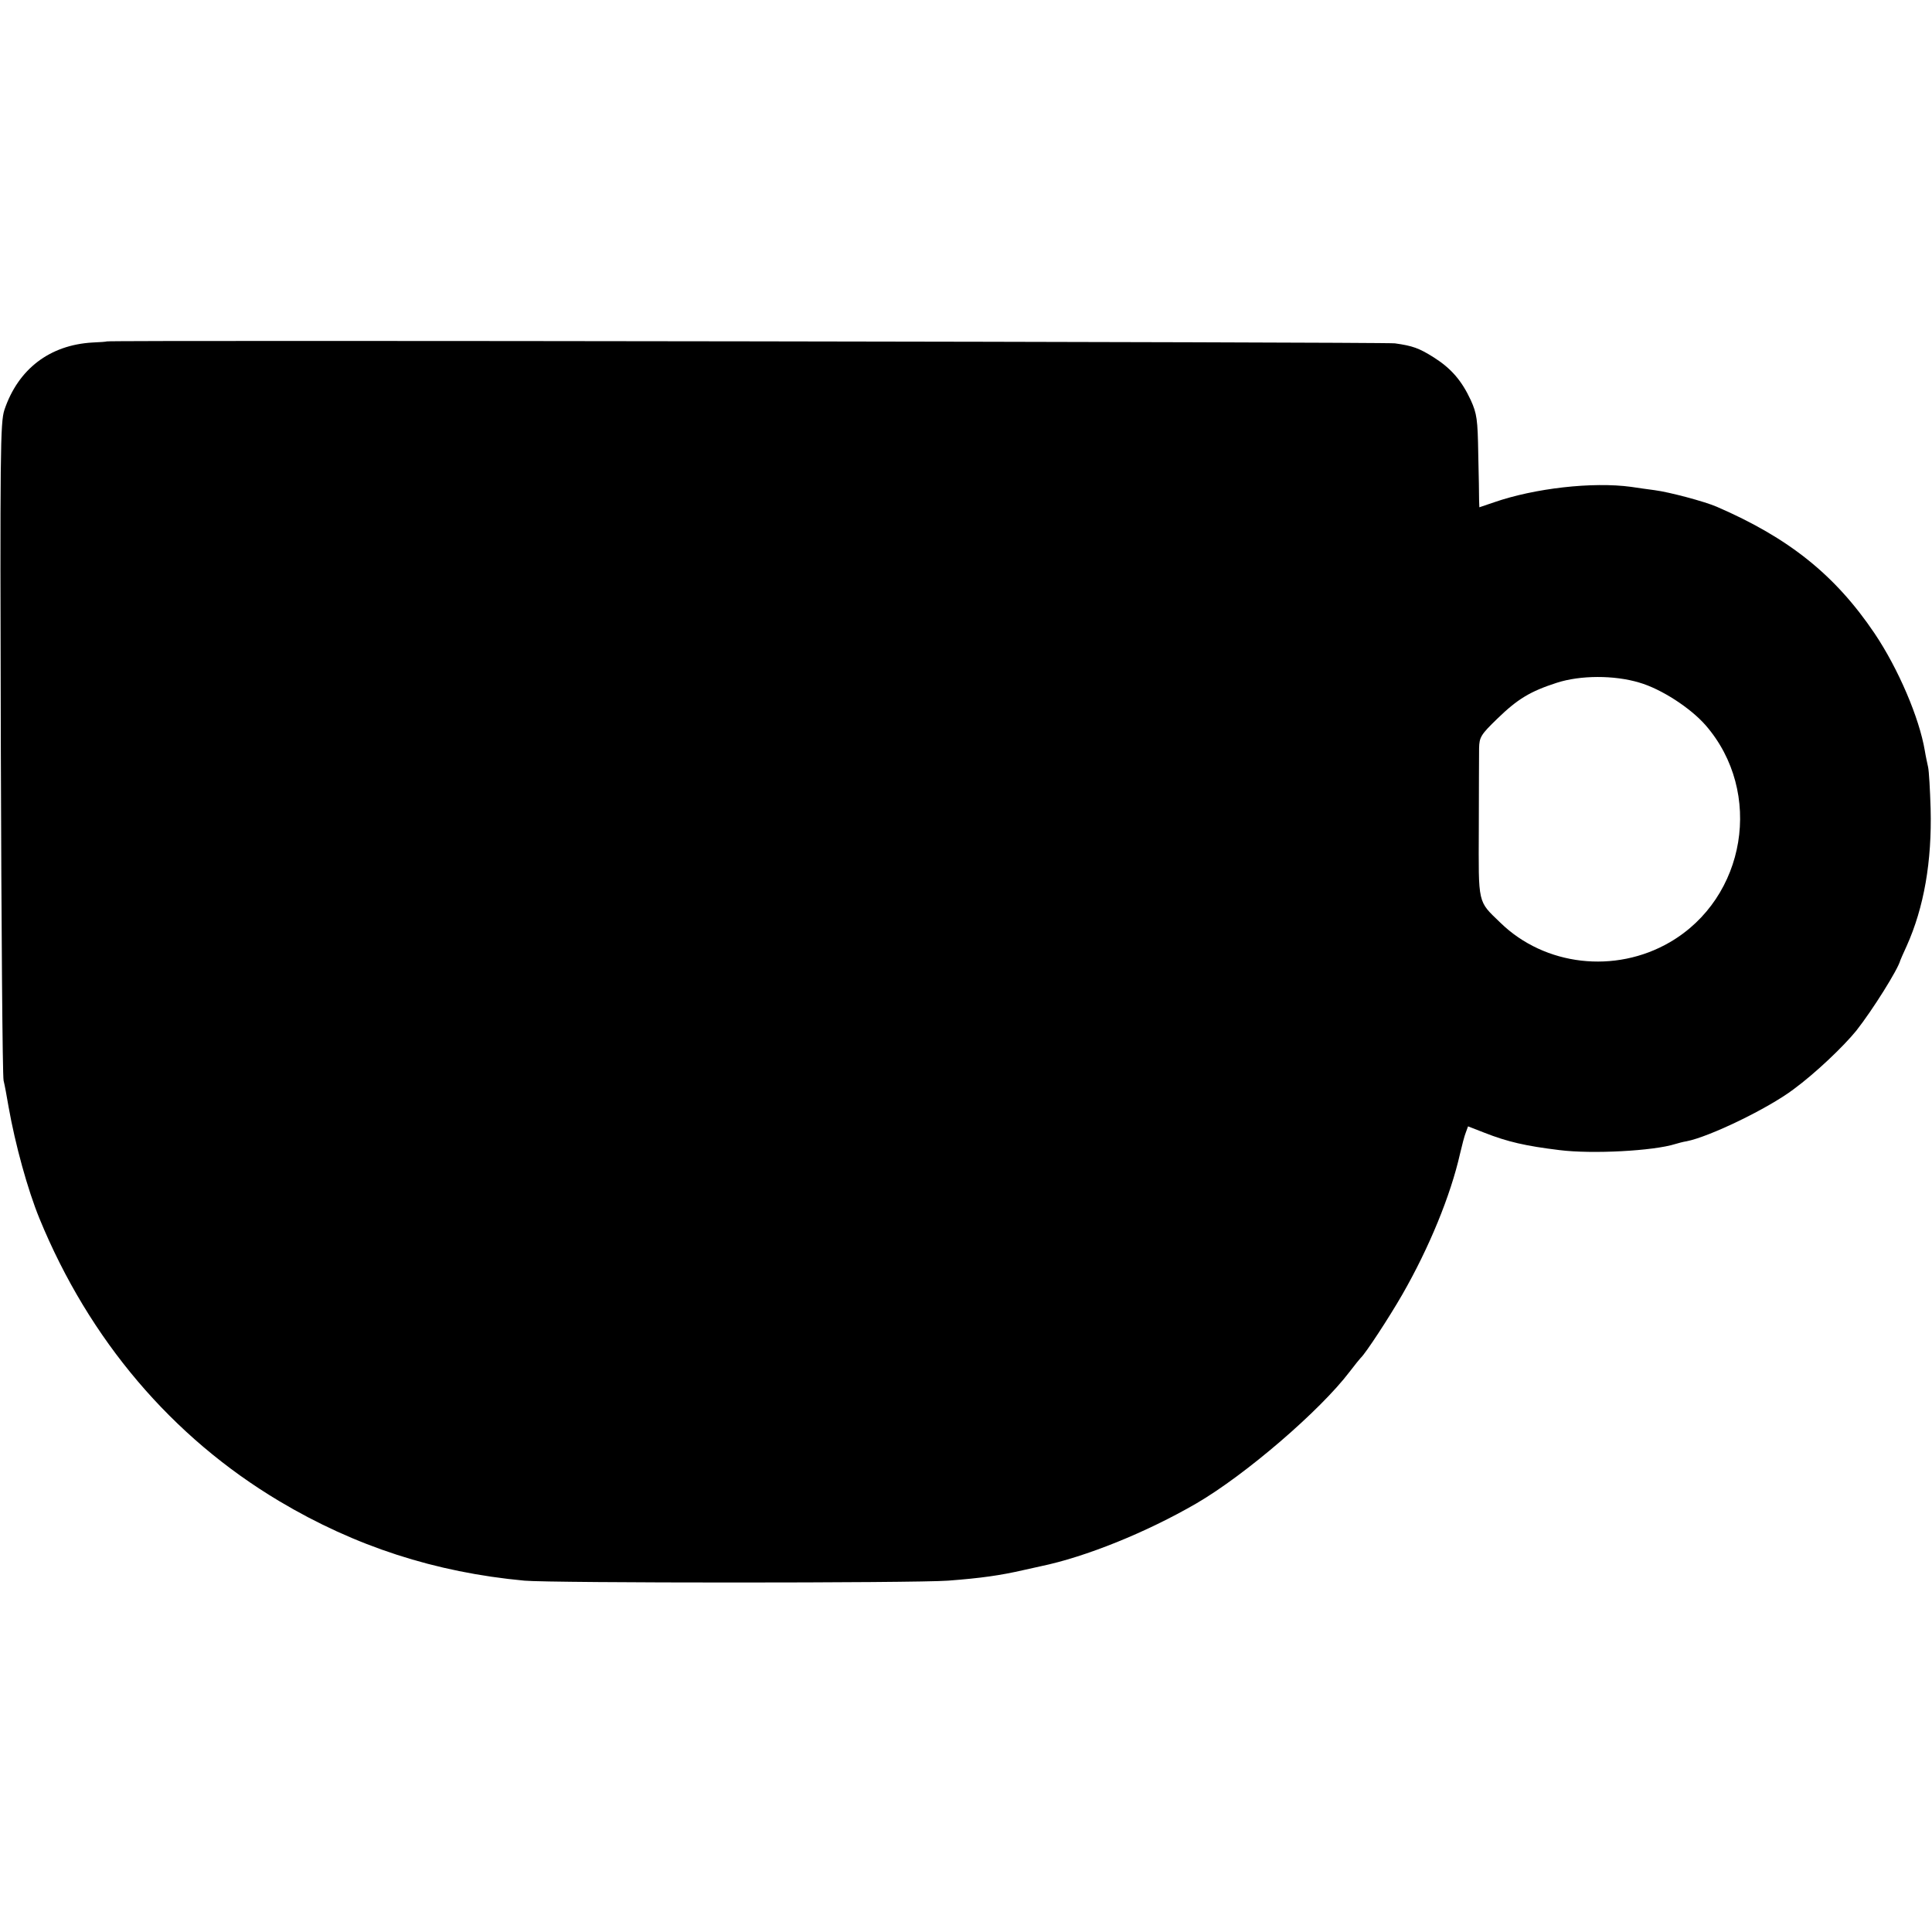
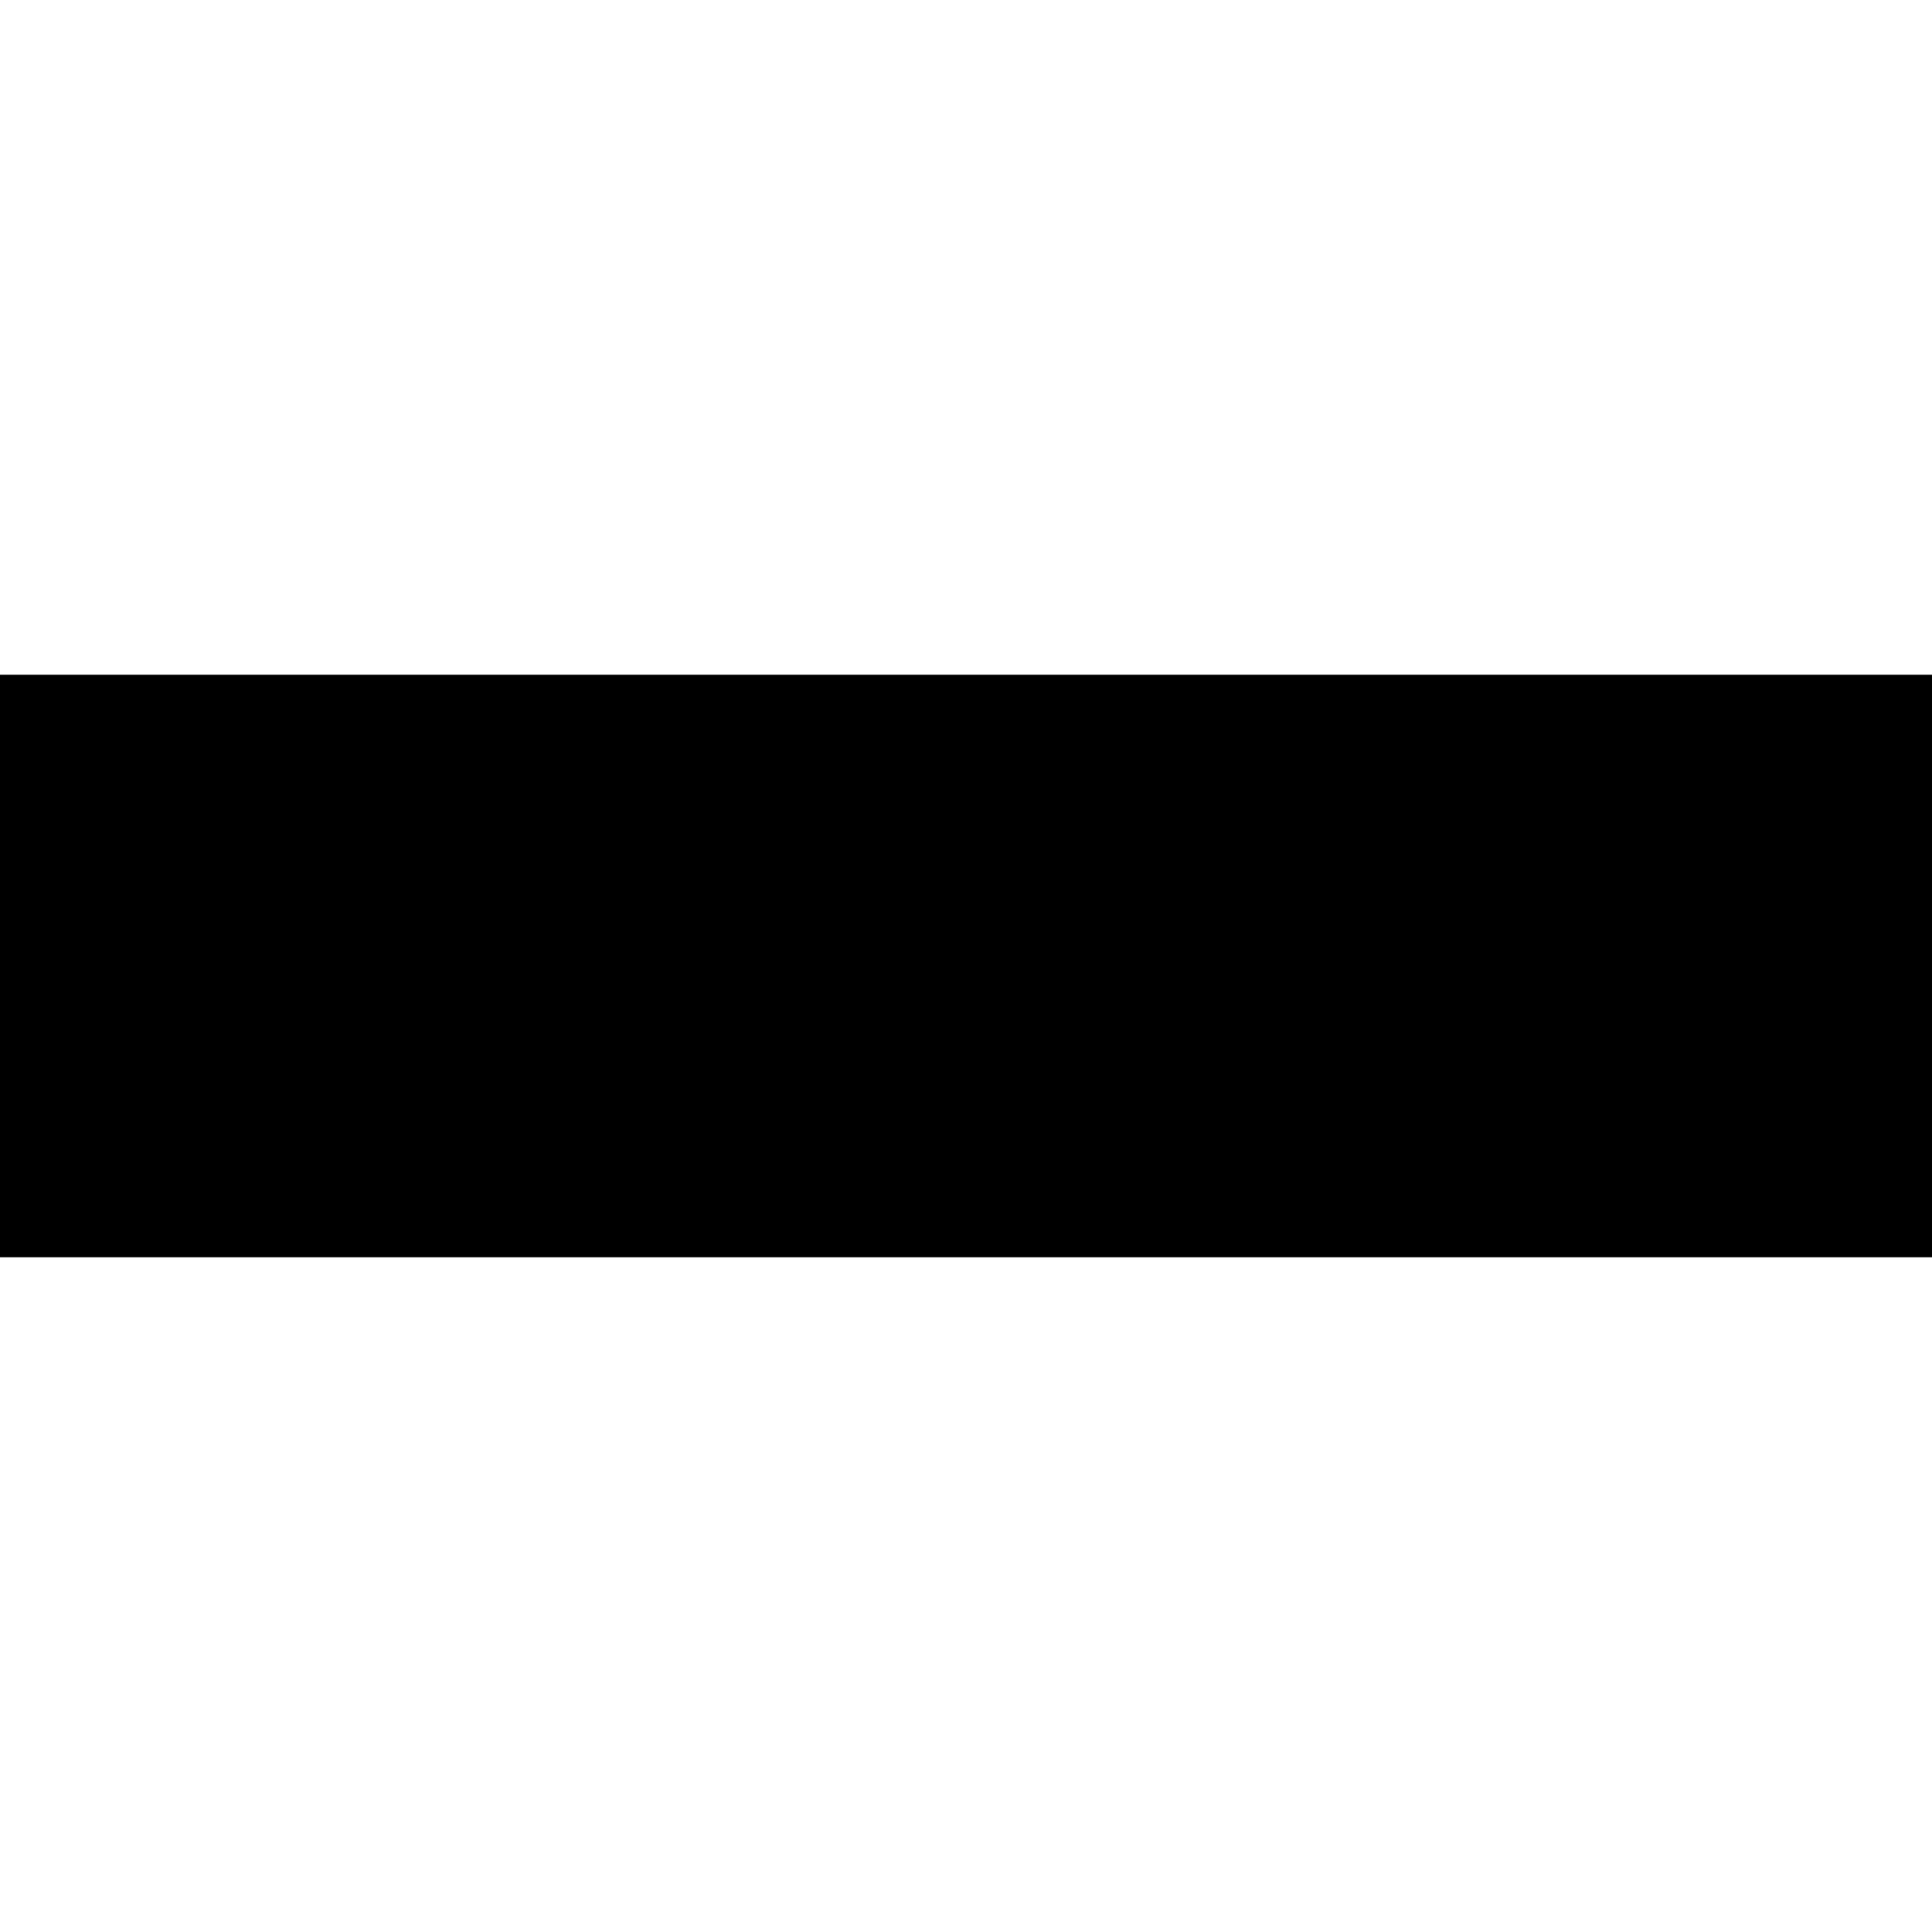
- <svg xmlns="http://www.w3.org/2000/svg" version="1.0" width="700pt" height="700pt" viewBox="0 0 700 700" preserveAspectRatio="xMidYMid meet">
-   <g transform="translate(0,700) scale(0.1,-0.1)" fill="#000000" stroke="none">
-     <path d="M387 5763 c-1 -1 -24 -3 -52 -4 -155 -9 -269 -96 -319 -244 -15 -46 -16 -145 -13 -1225 2 -646 6 -1188 10 -1205 4 -16 12 -59 18 -95 24 -136 69 -300 112 -405 180 -439 480 -792 869 -1024 275 -164 565 -258 888 -288 97 -9 1416 -9 1535 0 119 9 189 19 272 38 27 6 55 12 63 14 164 34 384 123 565 228 177 103 448 336 555 477 19 25 37 47 40 50 17 15 104 148 151 230 97 169 175 359 209 510 7 30 16 65 21 77 l8 22 59 -23 c84 -33 149 -48 272 -63 119 -15 341 -3 420 22 10 3 28 8 41 10 82 16 294 118 387 188 79 58 181 155 228 213 59 75 151 222 159 254 1 3 11 26 23 52 63 140 92 307 87 498 -2 69 -6 136 -9 150 -3 14 -9 41 -12 60 -20 119 -96 297 -182 425 -143 212 -311 346 -572 459 -44 19 -171 53 -225 60 -22 3 -60 8 -85 12 -140 19 -350 -5 -497 -56 l-53 -18 -1 26 c0 15 -1 90 -3 167 -2 126 -5 146 -27 195 -33 71 -71 115 -134 155 -54 34 -77 42 -141 51 -35 5 -4663 12 -4667 7z m5552 -1236 c80 -23 186 -92 241 -155 210 -242 147 -625 -130 -786 -198 -115 -453 -86 -614 71 -83 80 -79 64 -78 341 0 136 1 267 1 291 1 40 6 49 66 107 73 71 119 99 215 130 86 28 209 28 299 1z" />
+ <svg xmlns="http://www.w3.org/2000/svg" version="1.0" width="398pt" height="398pt" viewBox="0 0 398 398" preserveAspectRatio="xMidYMid meet">
+   <g transform="translate(0,398) scale(0.1,-0.1)" fill="#000000" stroke="none">
+     <path d="M0 1990 l0 -600 1990 0 1990 0 0 600 0 600 -1990 0 -1990 0 0 -600z" />
  </g>
</svg>
